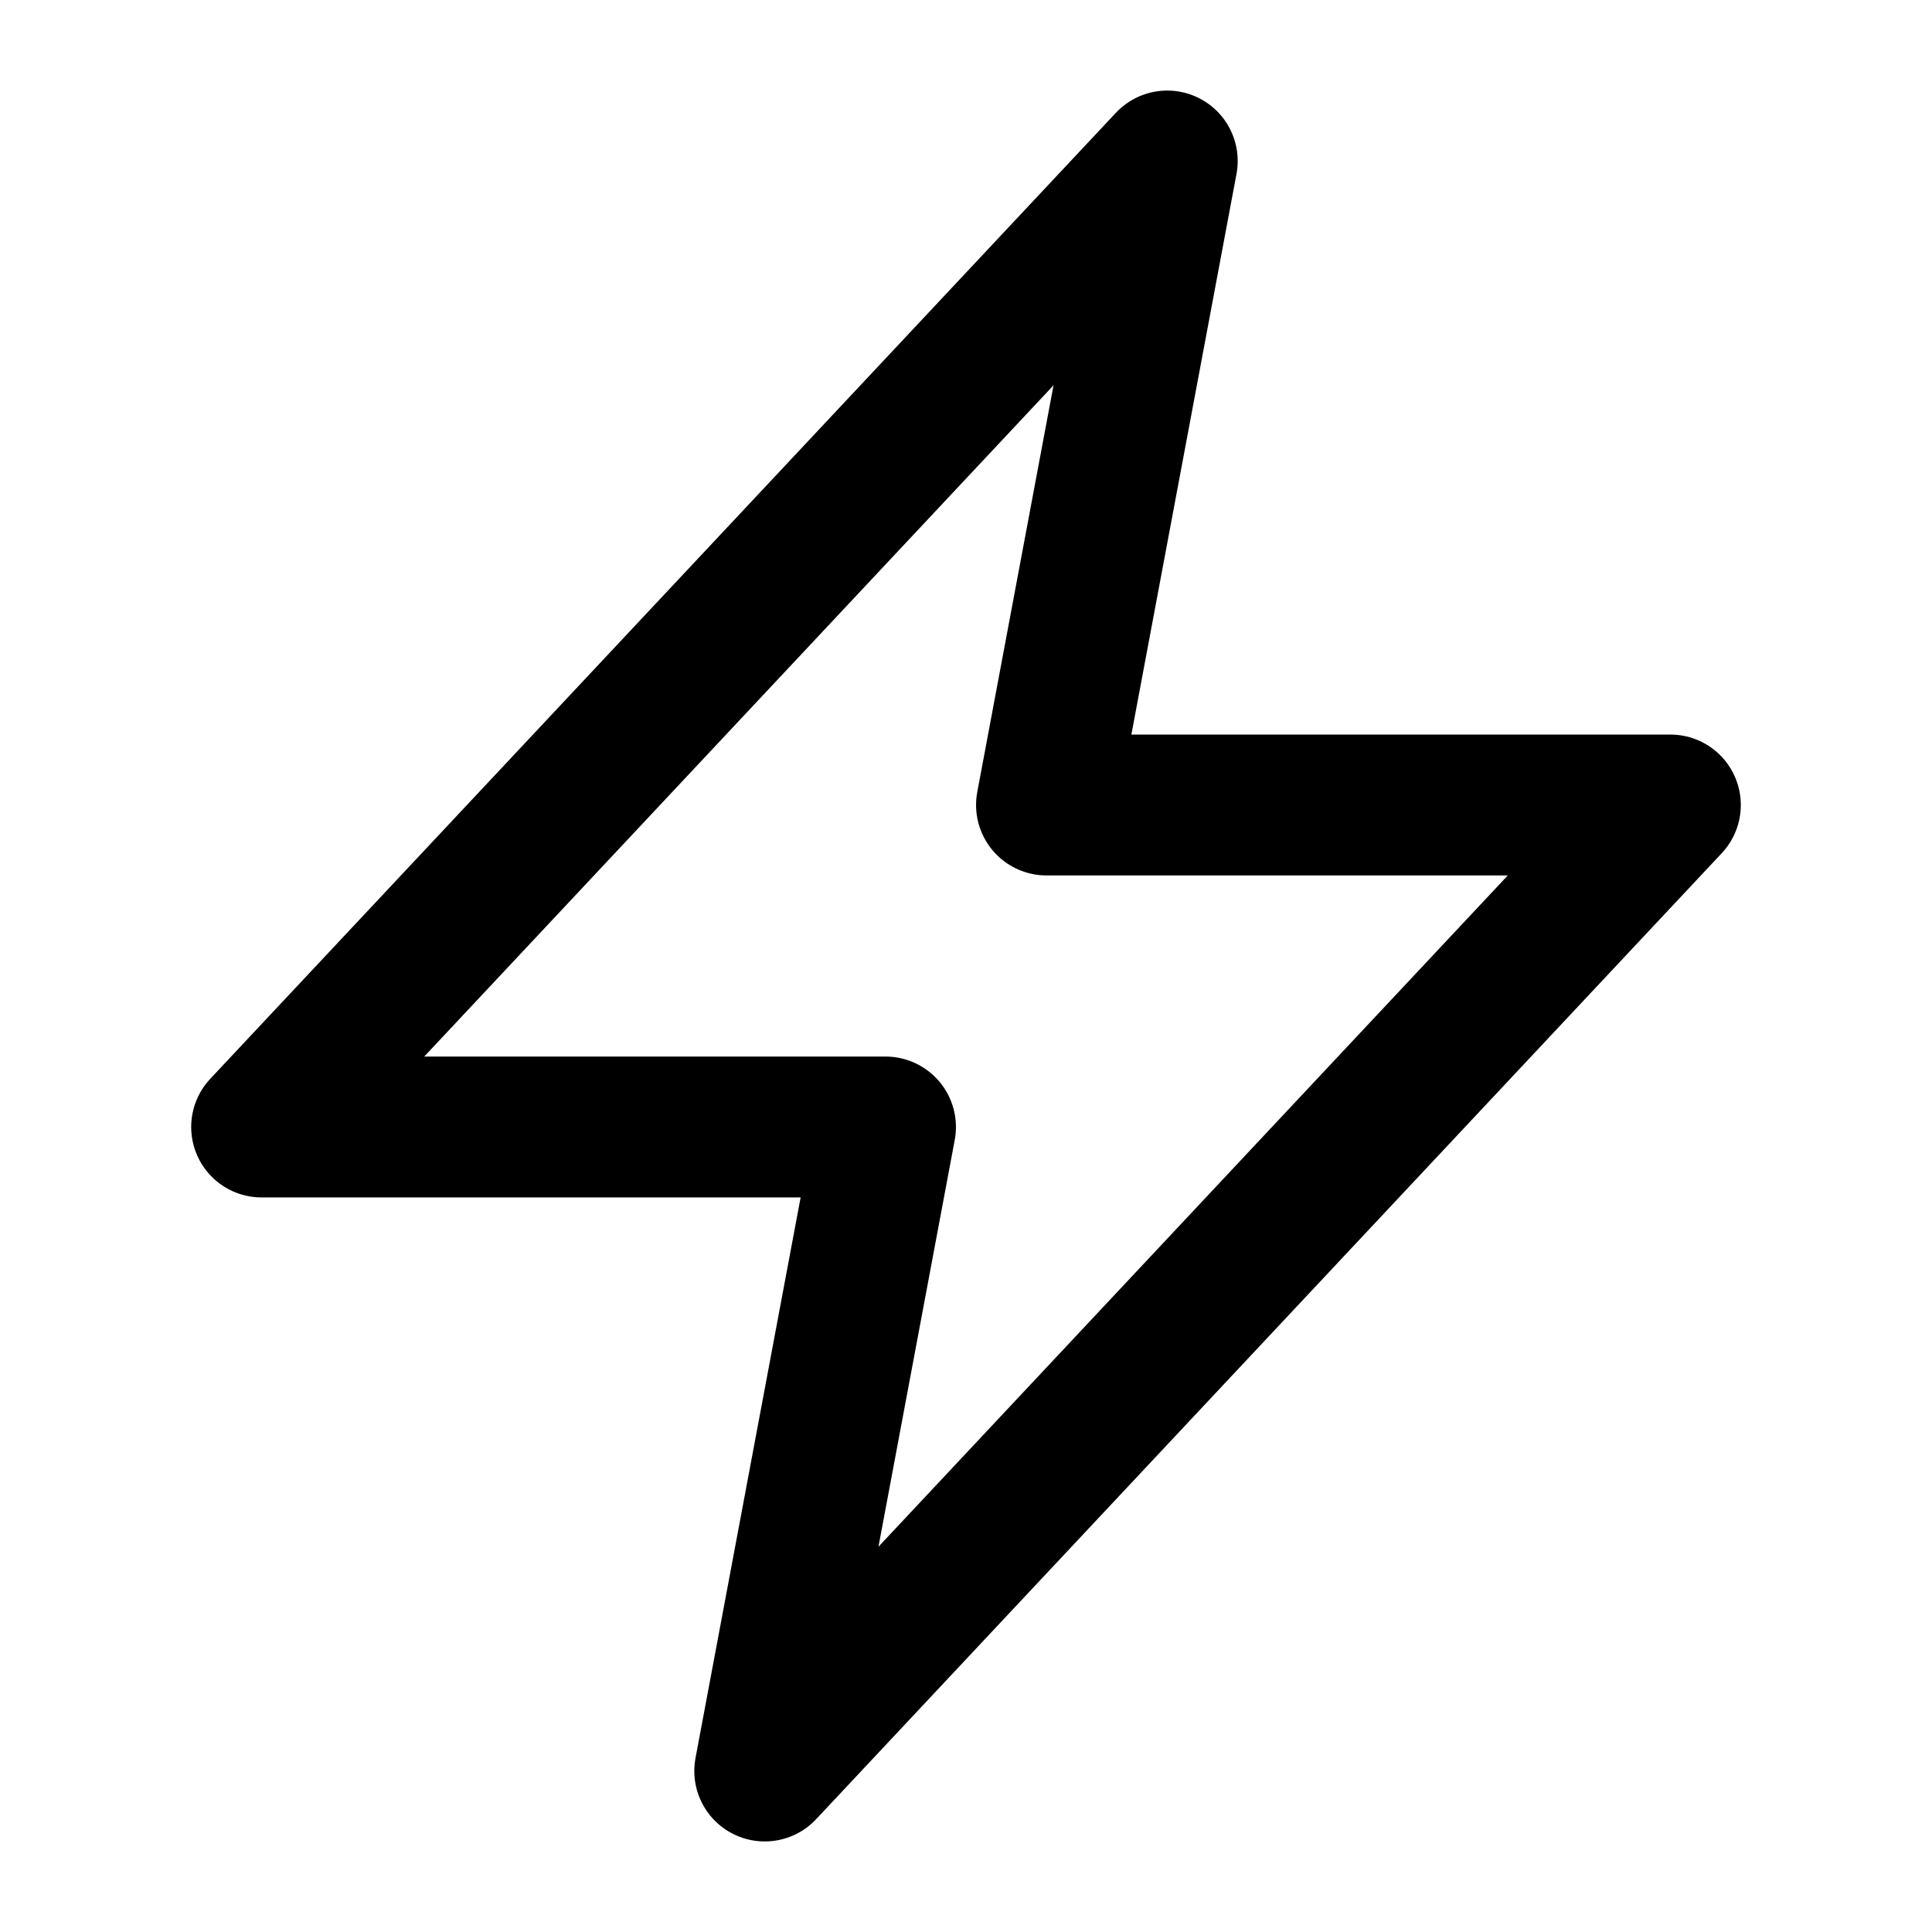
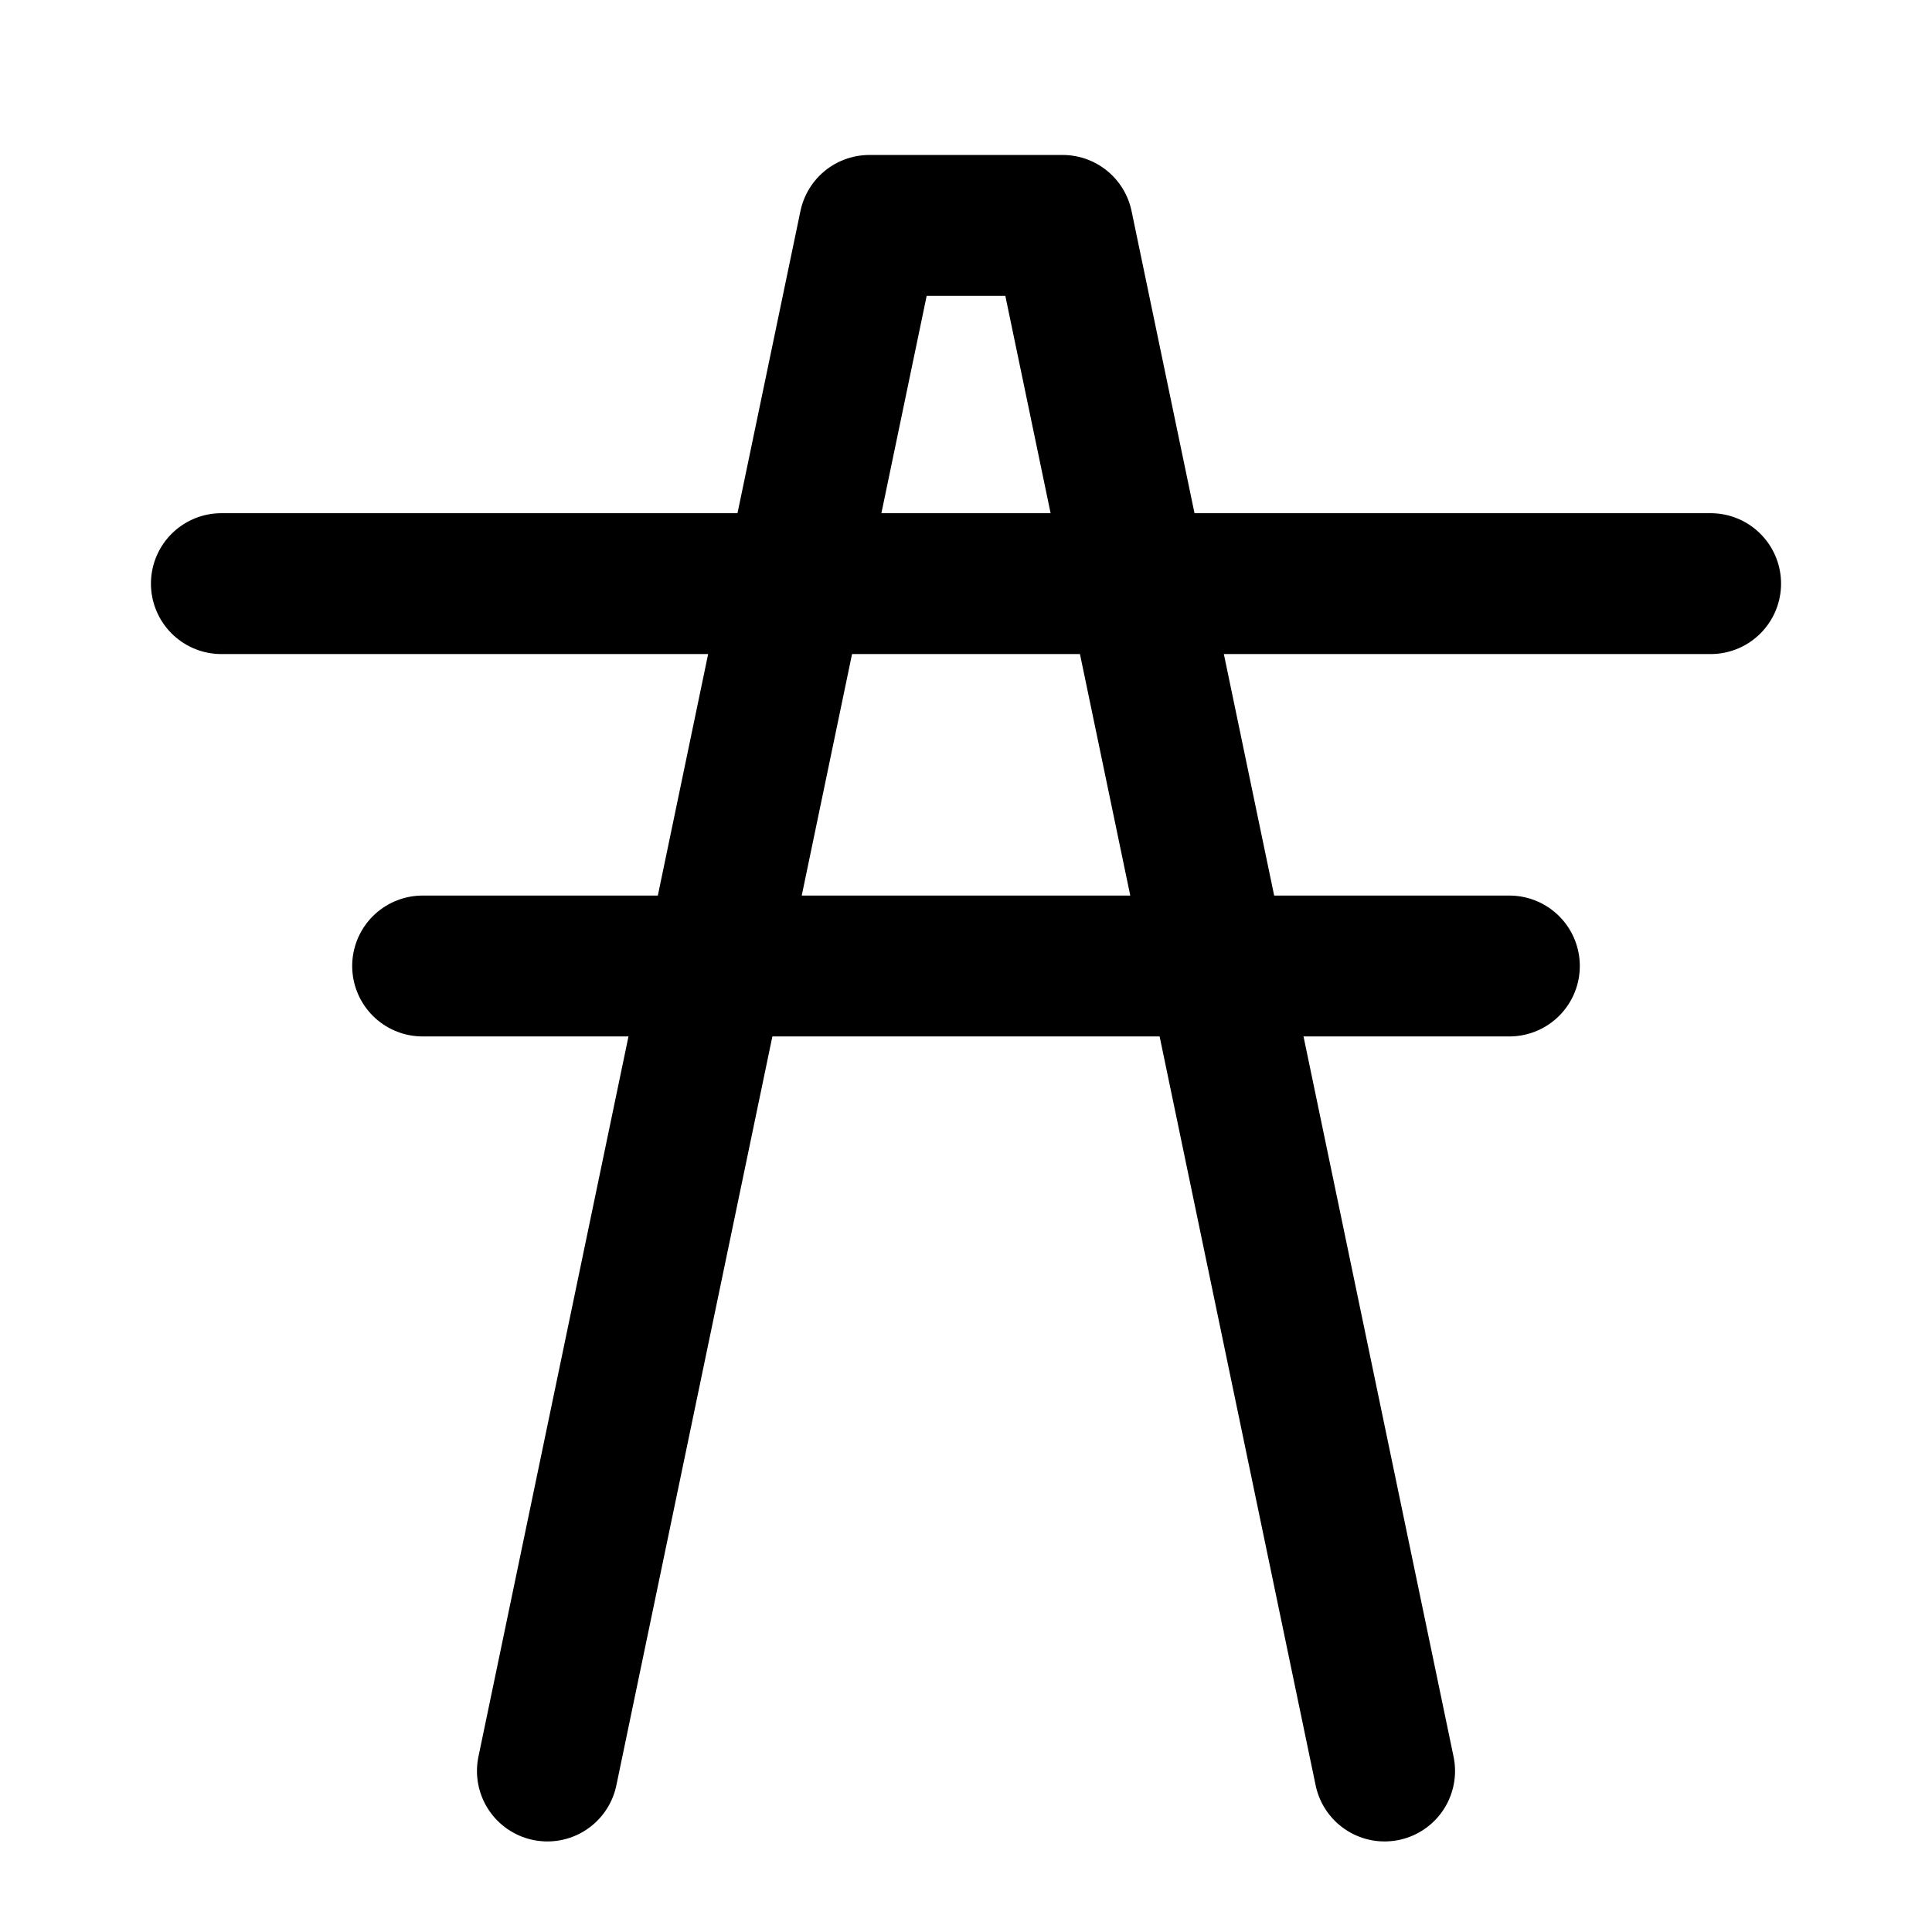
<svg xmlns="http://www.w3.org/2000/svg" width="24" height="24" viewBox="0 0 24 24" fill="none" stroke="currentColor" stroke-width="1.75" stroke-linecap="round" stroke-linejoin="round" class="li li-outline">
-   <path d="M14.5 2L3.25 14L11 14L9.5 22L20.75 10L13 10Z" />
+   <path d="M6.8 22L10.8 2.8L13.2 2.8L17.2 22" />
+   <path d="M2.75 7.25H21.25" />
+   <path d="M5.25 12H18.75" />
</svg>
